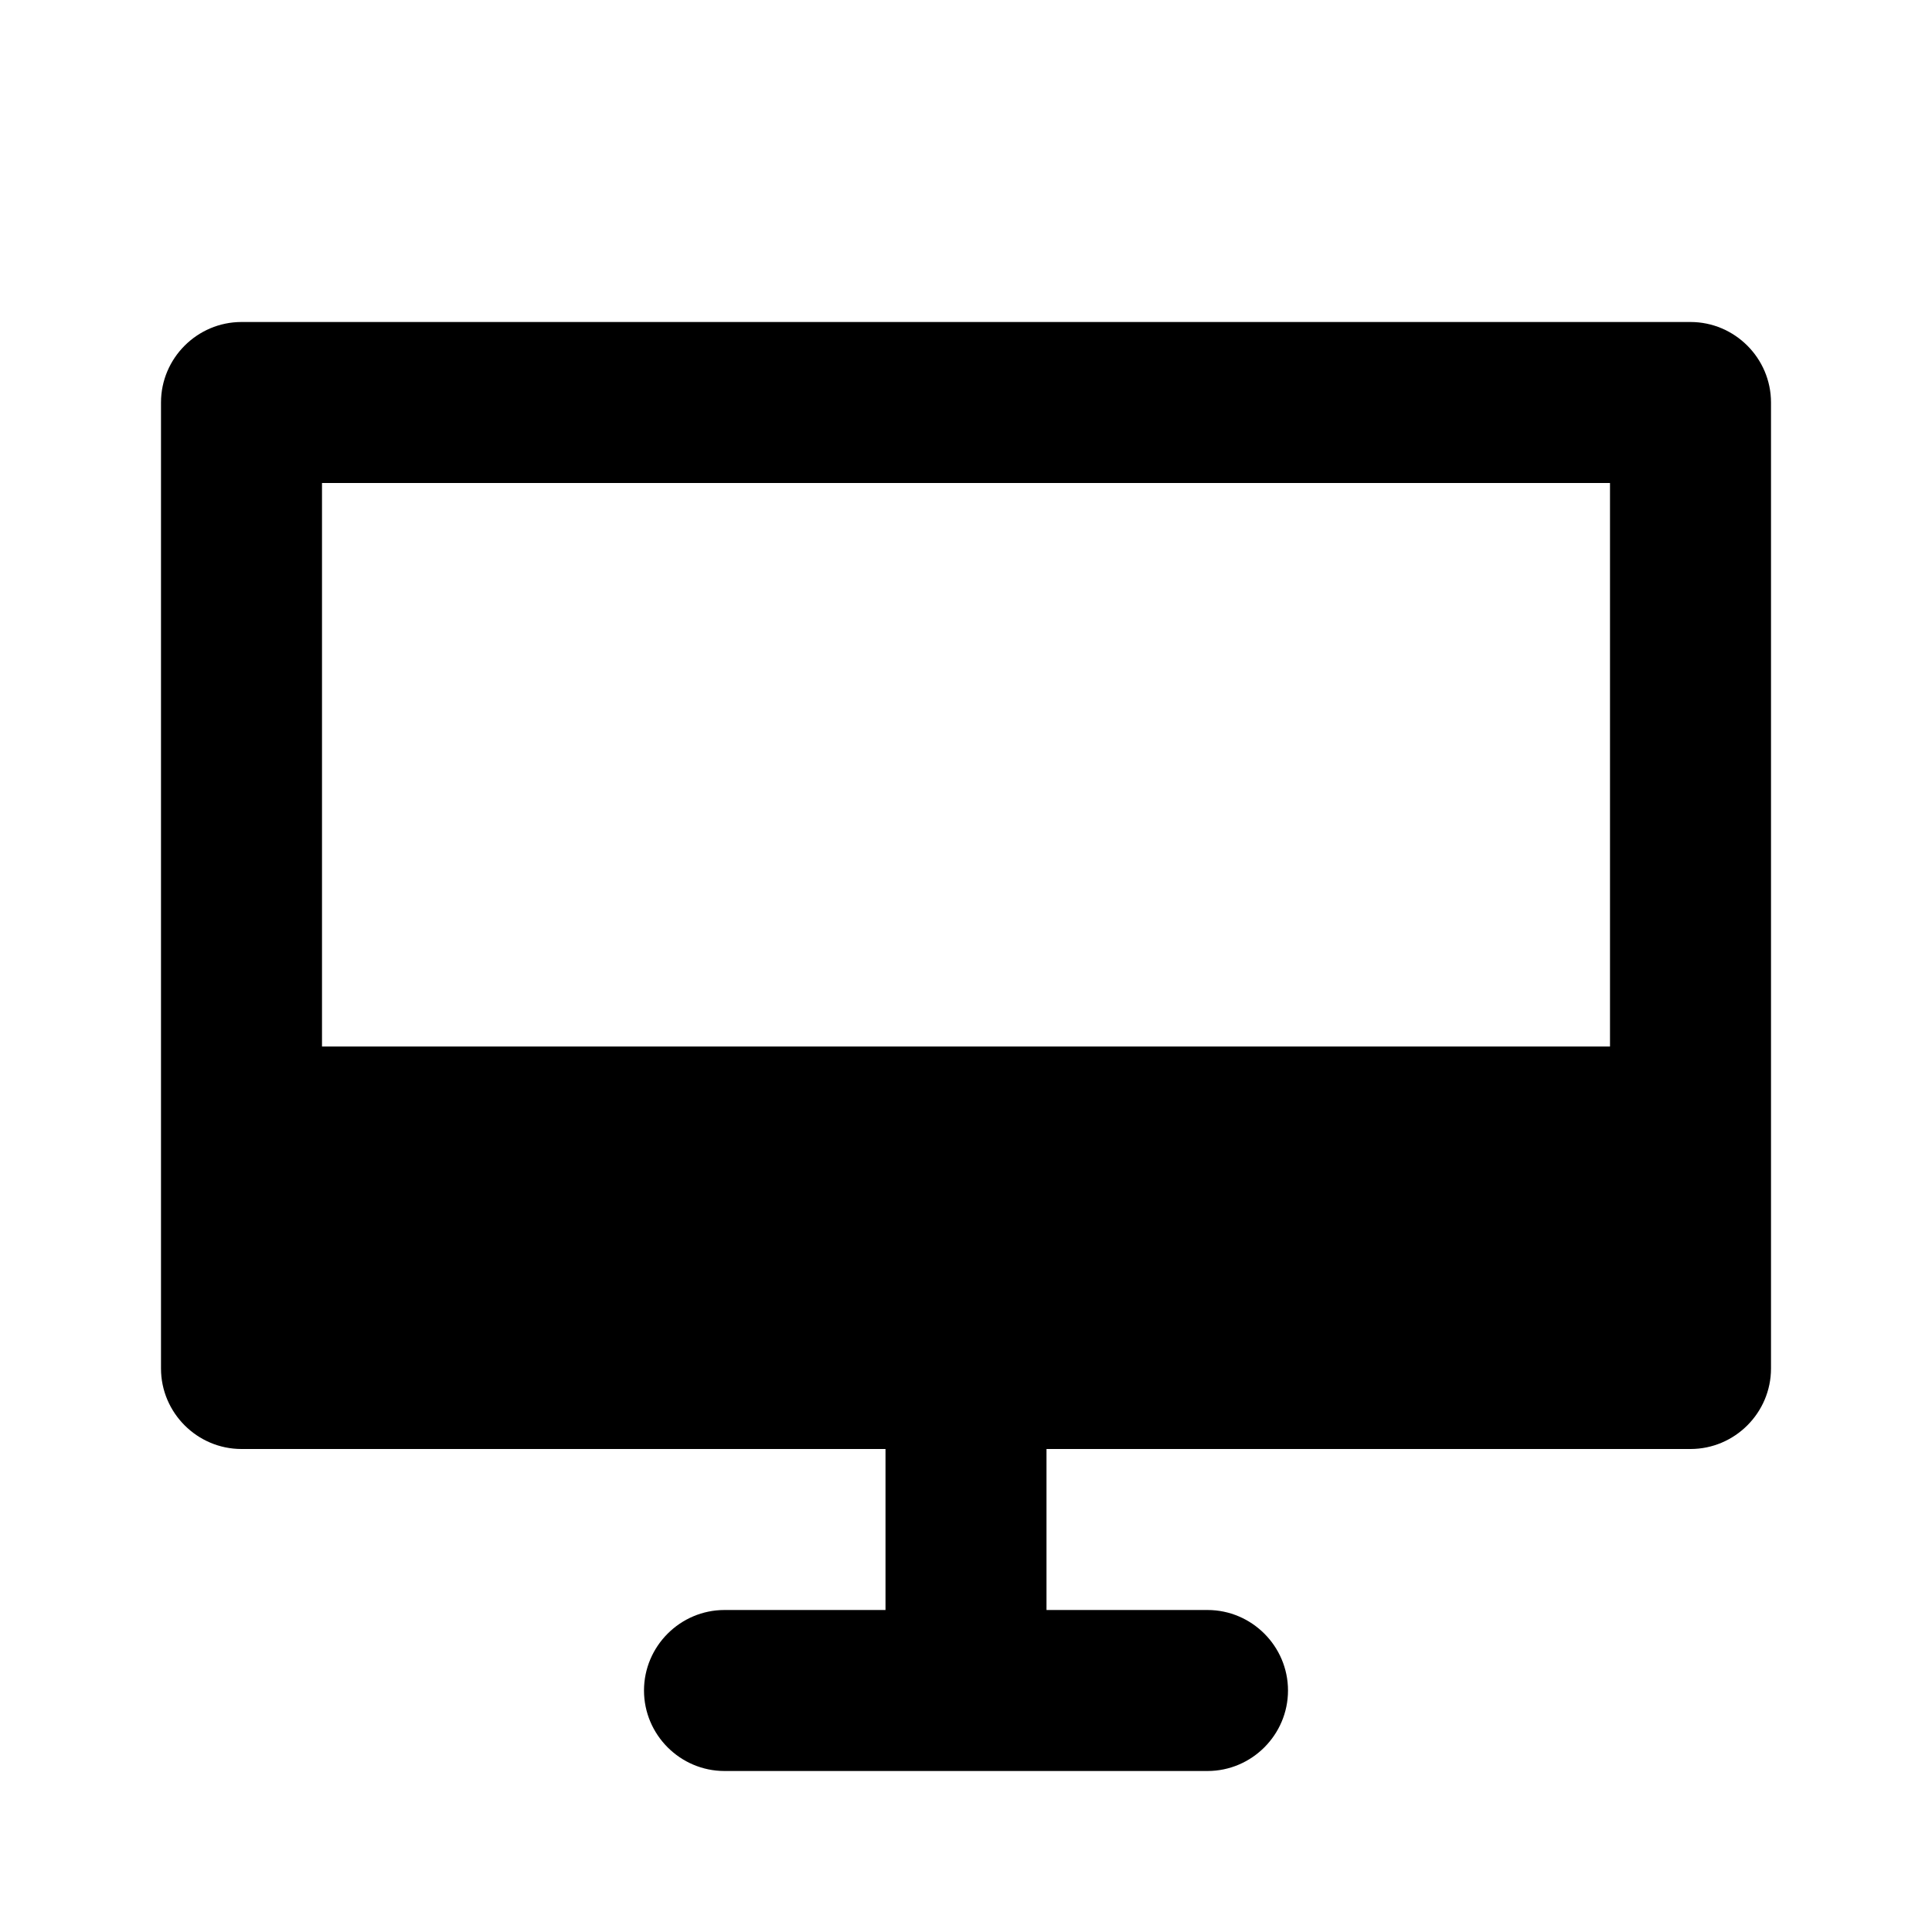
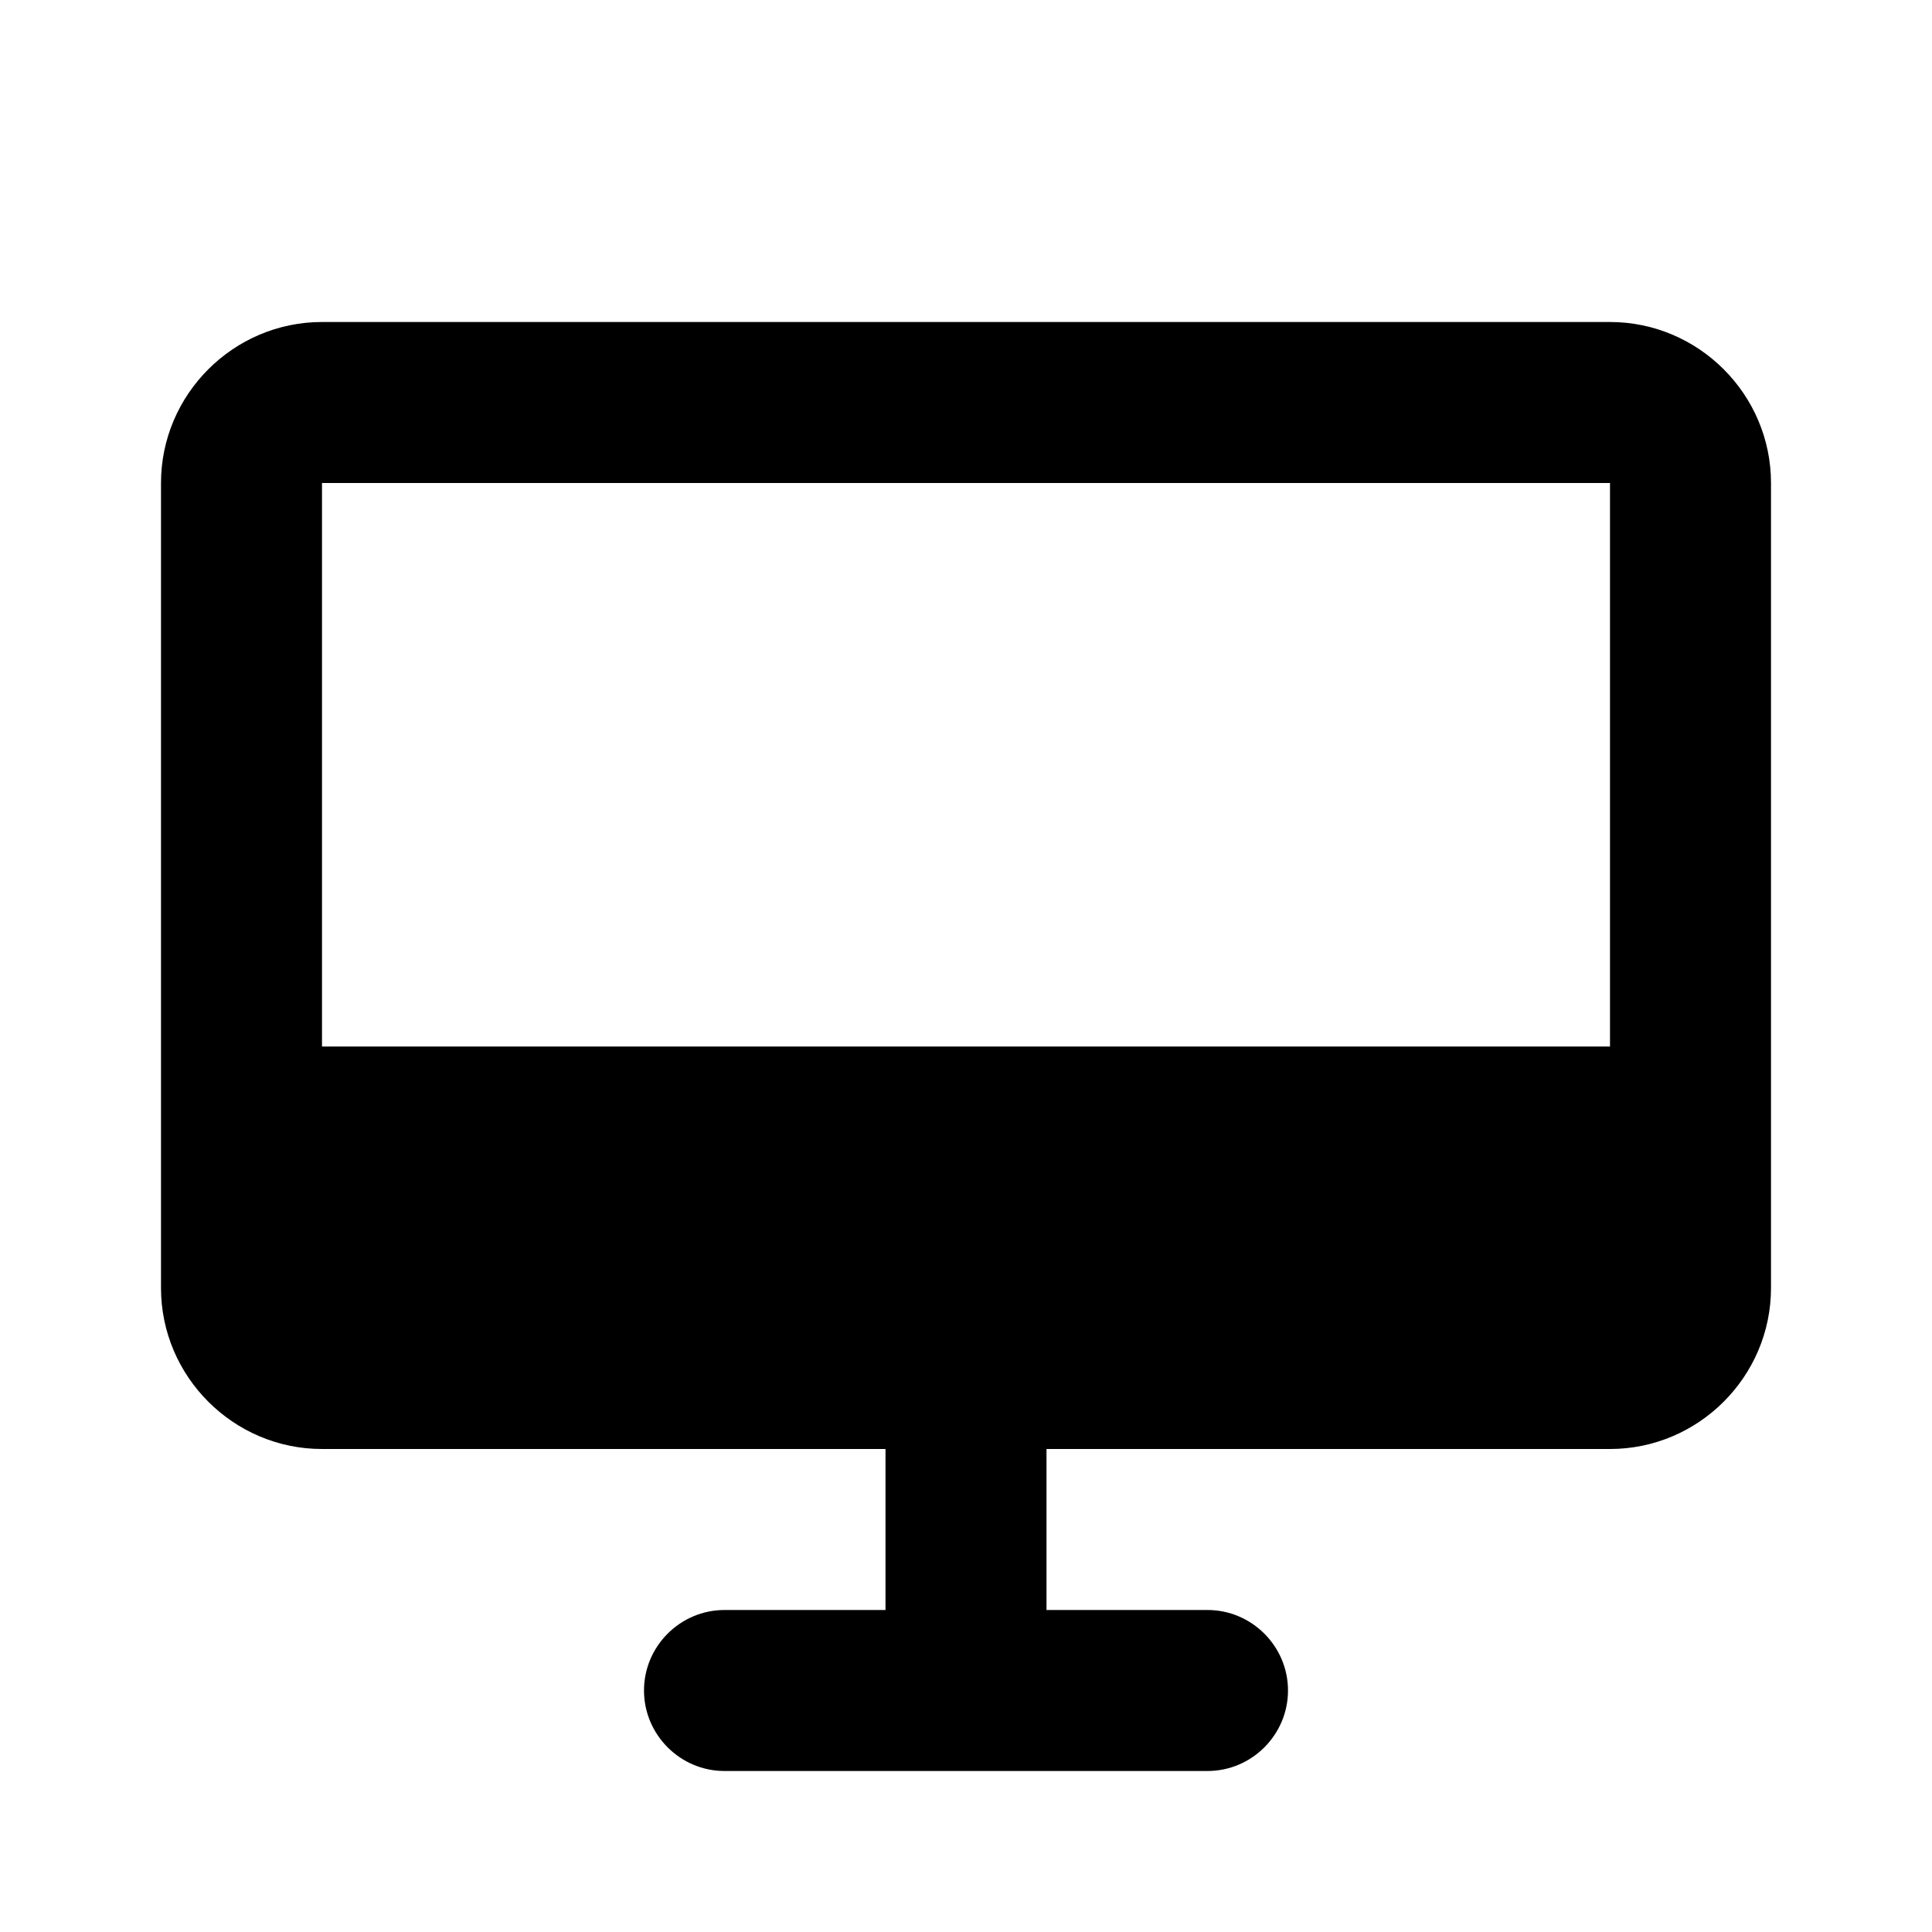
<svg xmlns="http://www.w3.org/2000/svg" width="24" height="24" fill="currentColor" viewBox="0 0 24 24">
-   <path id="ab" d="m21,4H3c-.55,0-1,.45-1,1v12c0,.55.45,1,1,1h8v2h-2c-.55,0-1,.45-1,1s.45,1,1,1h6c.55,0,1-.45,1-1s-.45-1-1-1h-2v-2h8c.55,0,1-.45,1-1V5c0-.55-.45-1-1-1ZM4,13v-7h16v7H4Z" />
+   <path d="m20,4H4c-1.1,0-2,.9-2,2v10c0,1.1.9,2,2,2h7v2h-2c-.55,0-1,.45-1,1s.45,1,1,1h6c.55,0,1-.45,1-1s-.45-1-1-1h-2v-2h7c1.1,0,2-.9,2-2V6c0-1.1-.9-2-2-2ZM4,13v-7h16v7H4Z" />
</svg>
